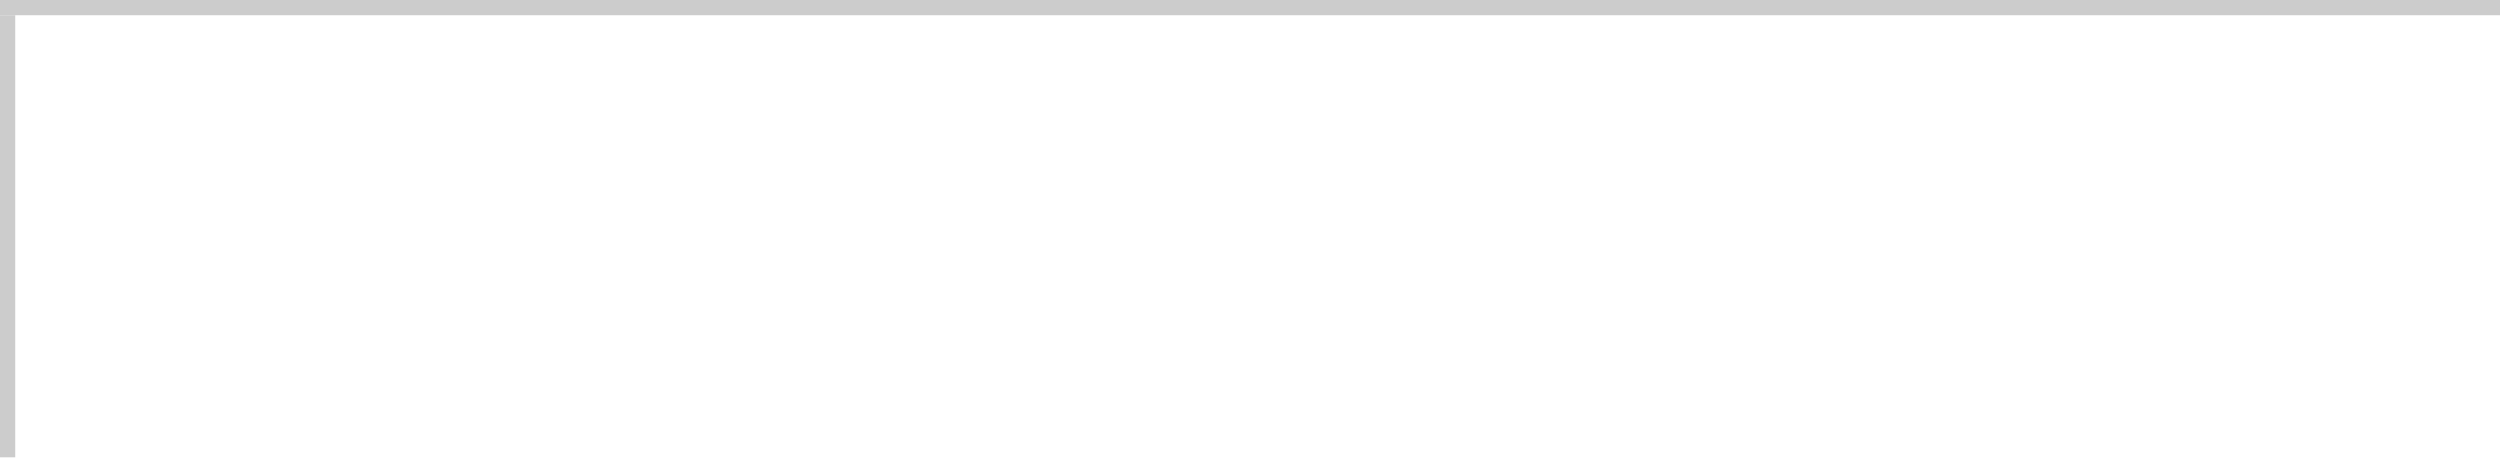
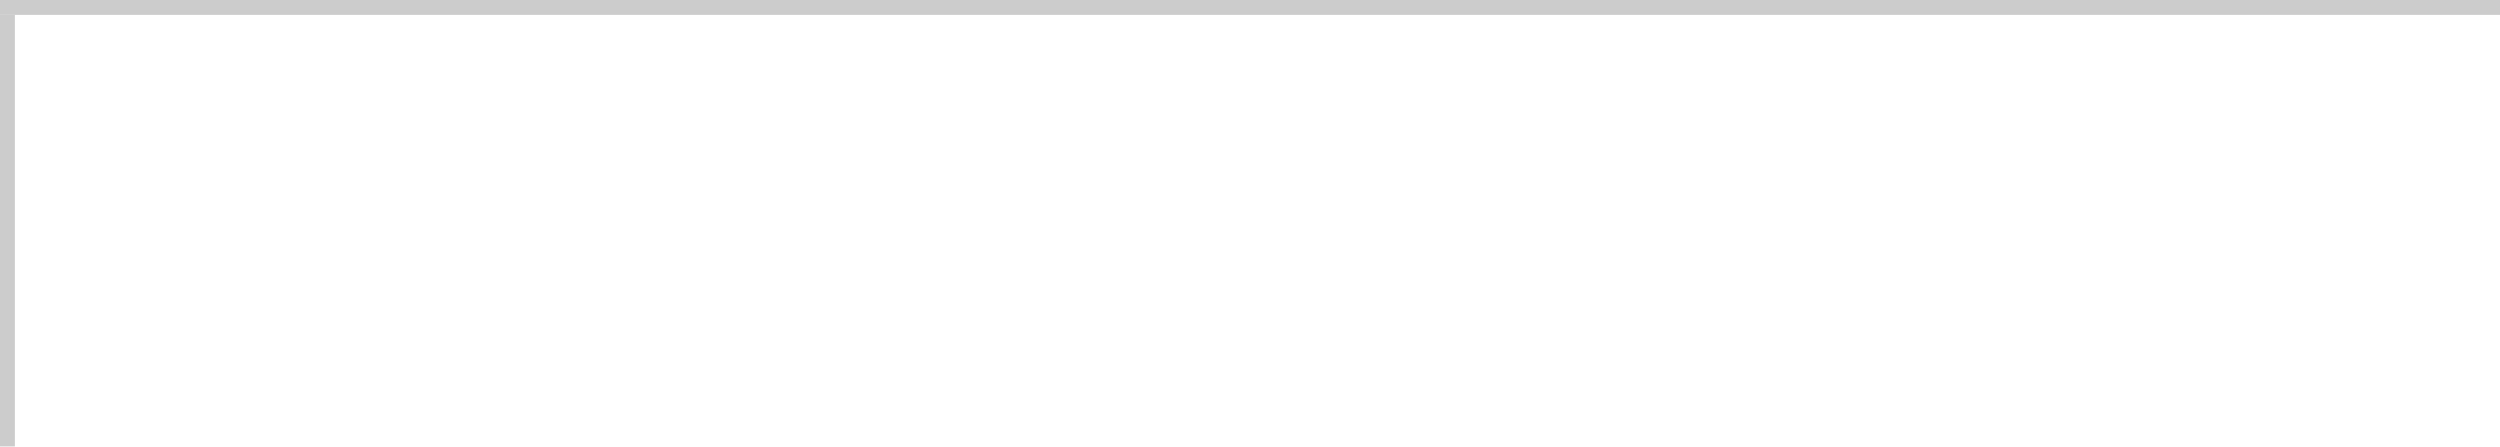
- <svg xmlns="http://www.w3.org/2000/svg" version="1.1" width="164px" height="30px" viewBox="350 177 164 30">
-   <path d="M 1 1  L 164 1  L 164 30  L 1 30  L 1 1  Z " fill-rule="nonzero" fill="rgba(255, 255, 255, 1)" stroke="none" transform="matrix(1 0 0 1 350 177 )" class="fill" />
-   <path d="M 0.5 1  L 0.5 30  " stroke-width="1" stroke-dasharray="0" stroke="rgba(204, 204, 204, 1)" fill="none" transform="matrix(1 0 0 1 350 177 )" class="stroke" />
-   <path d="M 0 0.5  L 164 0.5  " stroke-width="1" stroke-dasharray="0" stroke="rgba(204, 204, 204, 1)" fill="none" transform="matrix(1 0 0 1 350 177 )" class="stroke" />
+ <svg xmlns="http://www.w3.org/2000/svg" version="1.1" width="168px" height="30px" viewBox="514 147 168 30">
+   <path d="M 1 1  L 168 1  L 168 30  L 1 30  L 1 1  Z " fill-rule="nonzero" fill="rgba(255, 255, 255, 1)" stroke="none" transform="matrix(1 0 0 1 514 147 )" class="fill" />
+   <path d="M 0.5 1  L 0.5 30  " stroke-width="1" stroke-dasharray="0" stroke="rgba(204, 204, 204, 1)" fill="none" transform="matrix(1 0 0 1 514 147 )" class="stroke" />
+   <path d="M 0 0.5  L 168 0.5  " stroke-width="1" stroke-dasharray="0" stroke="rgba(204, 204, 204, 1)" fill="none" transform="matrix(1 0 0 1 514 147 )" class="stroke" />
</svg>
